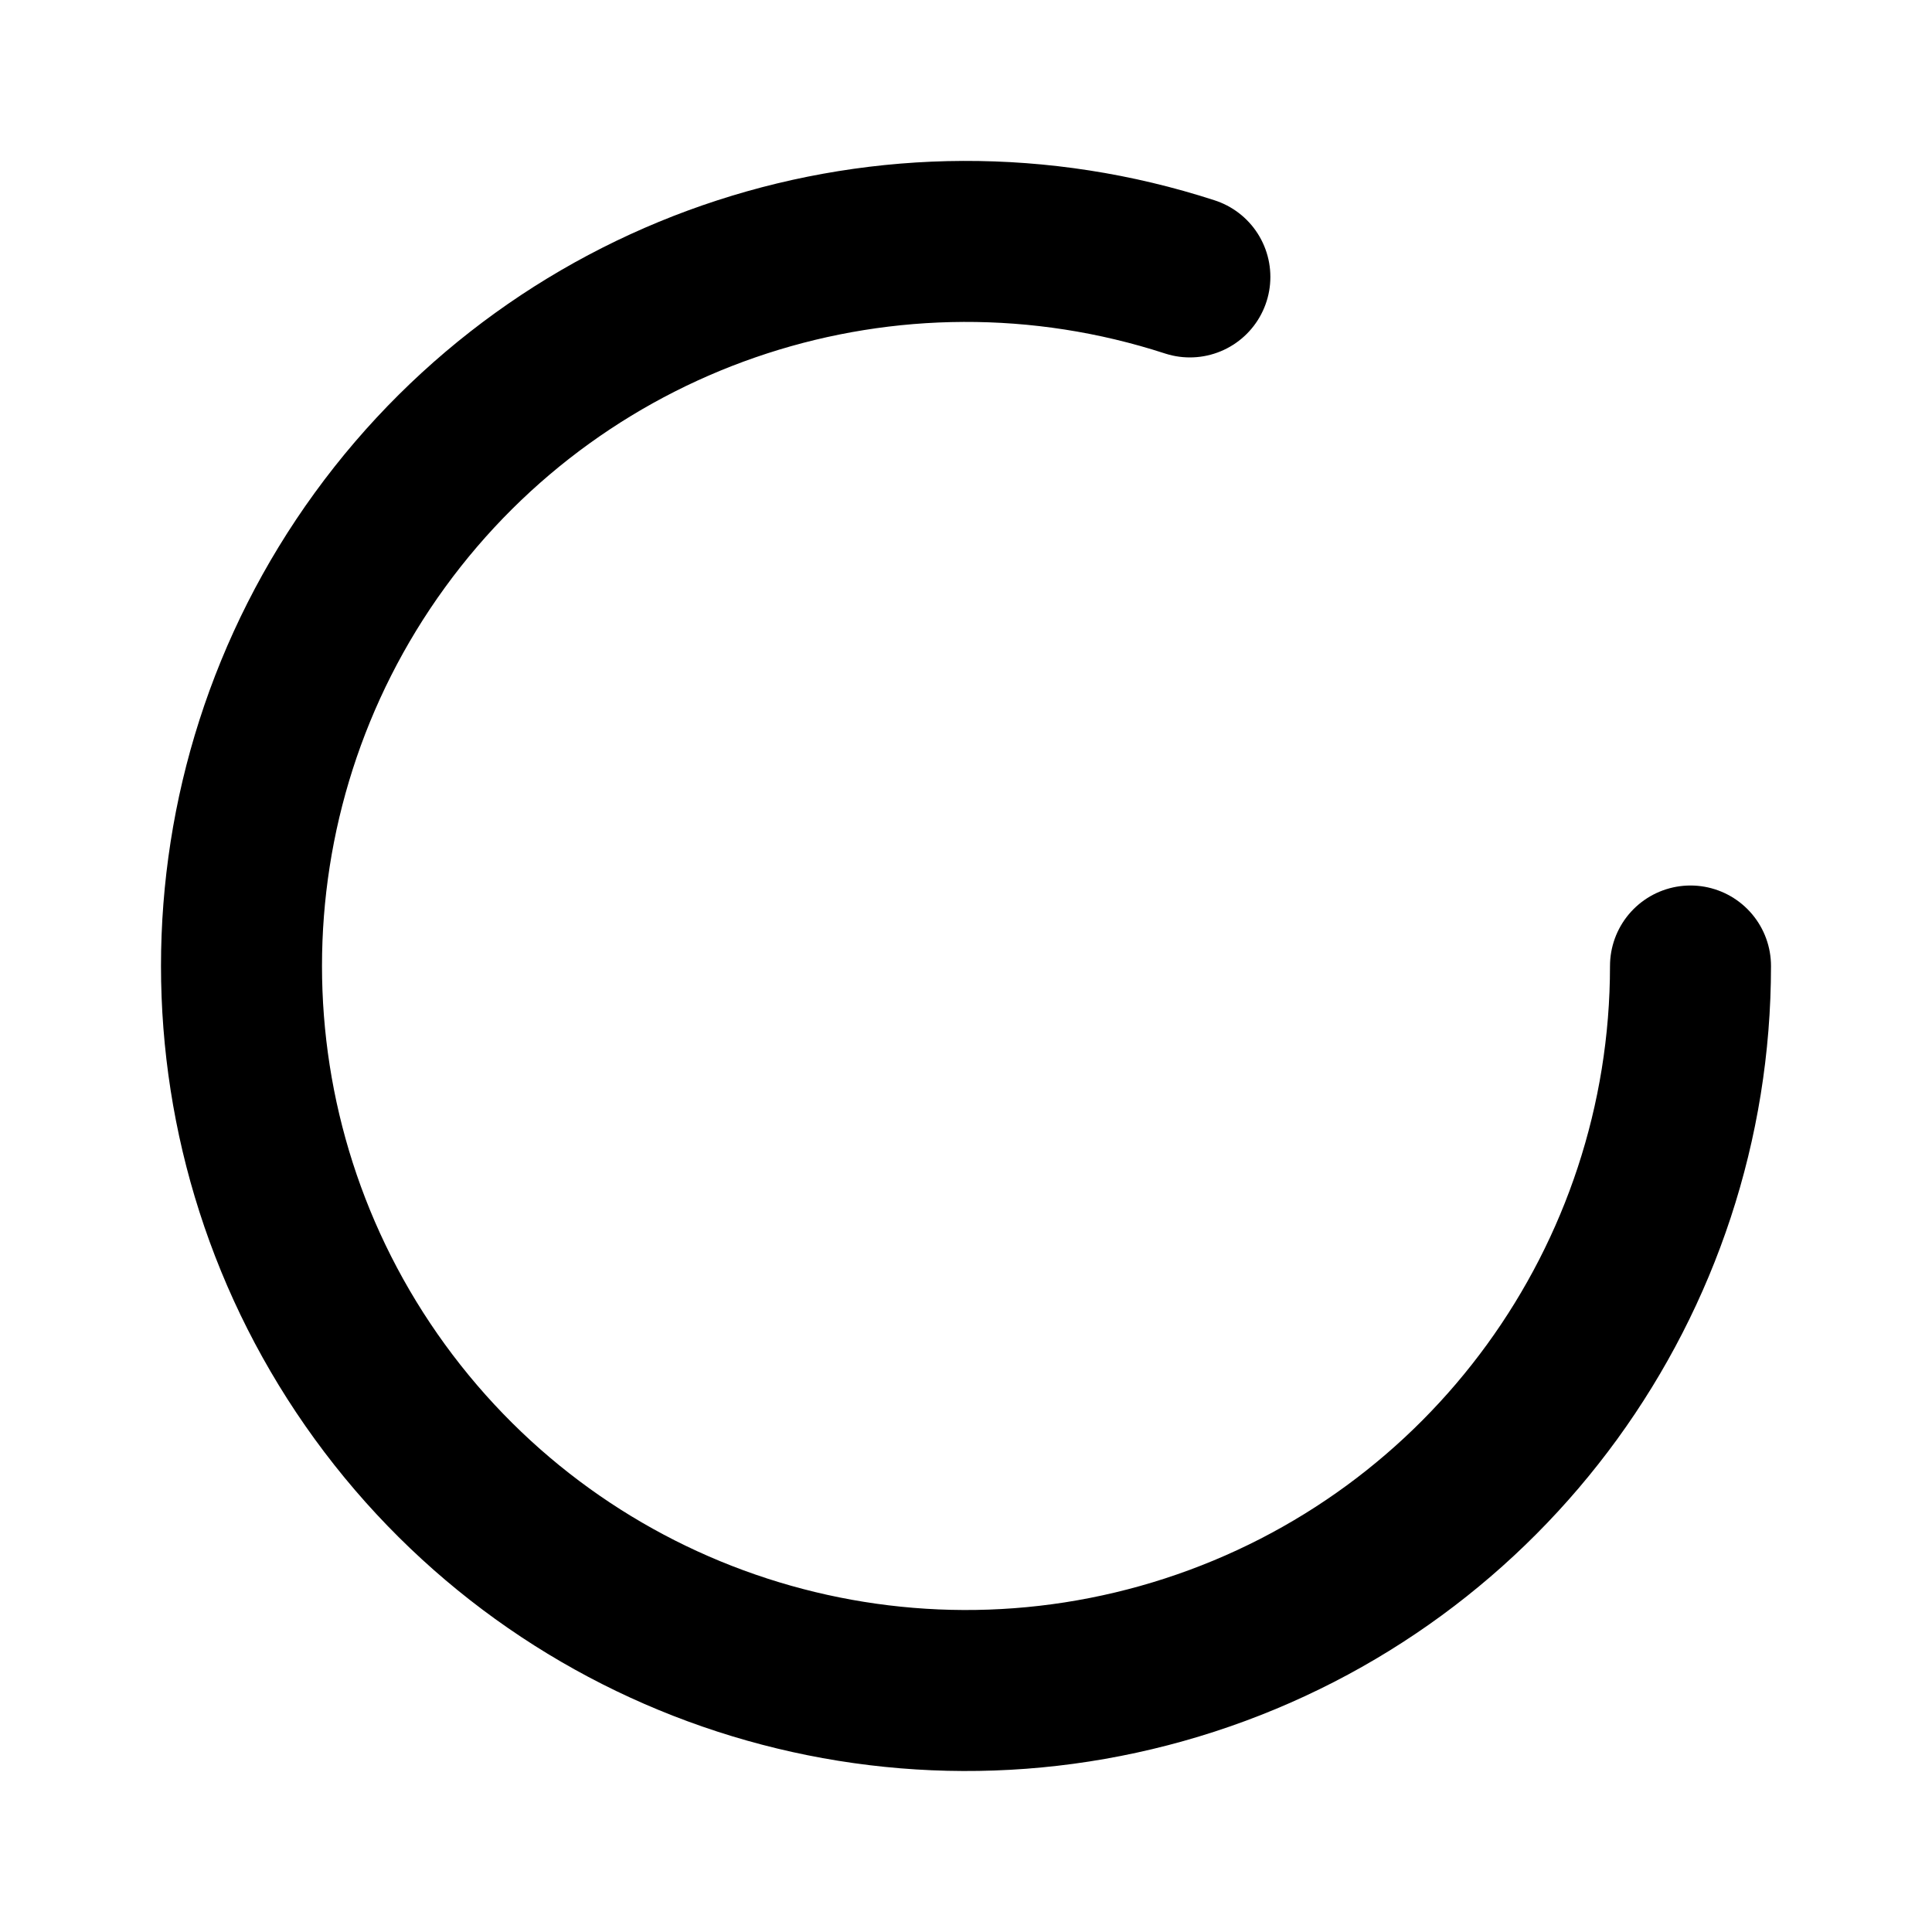
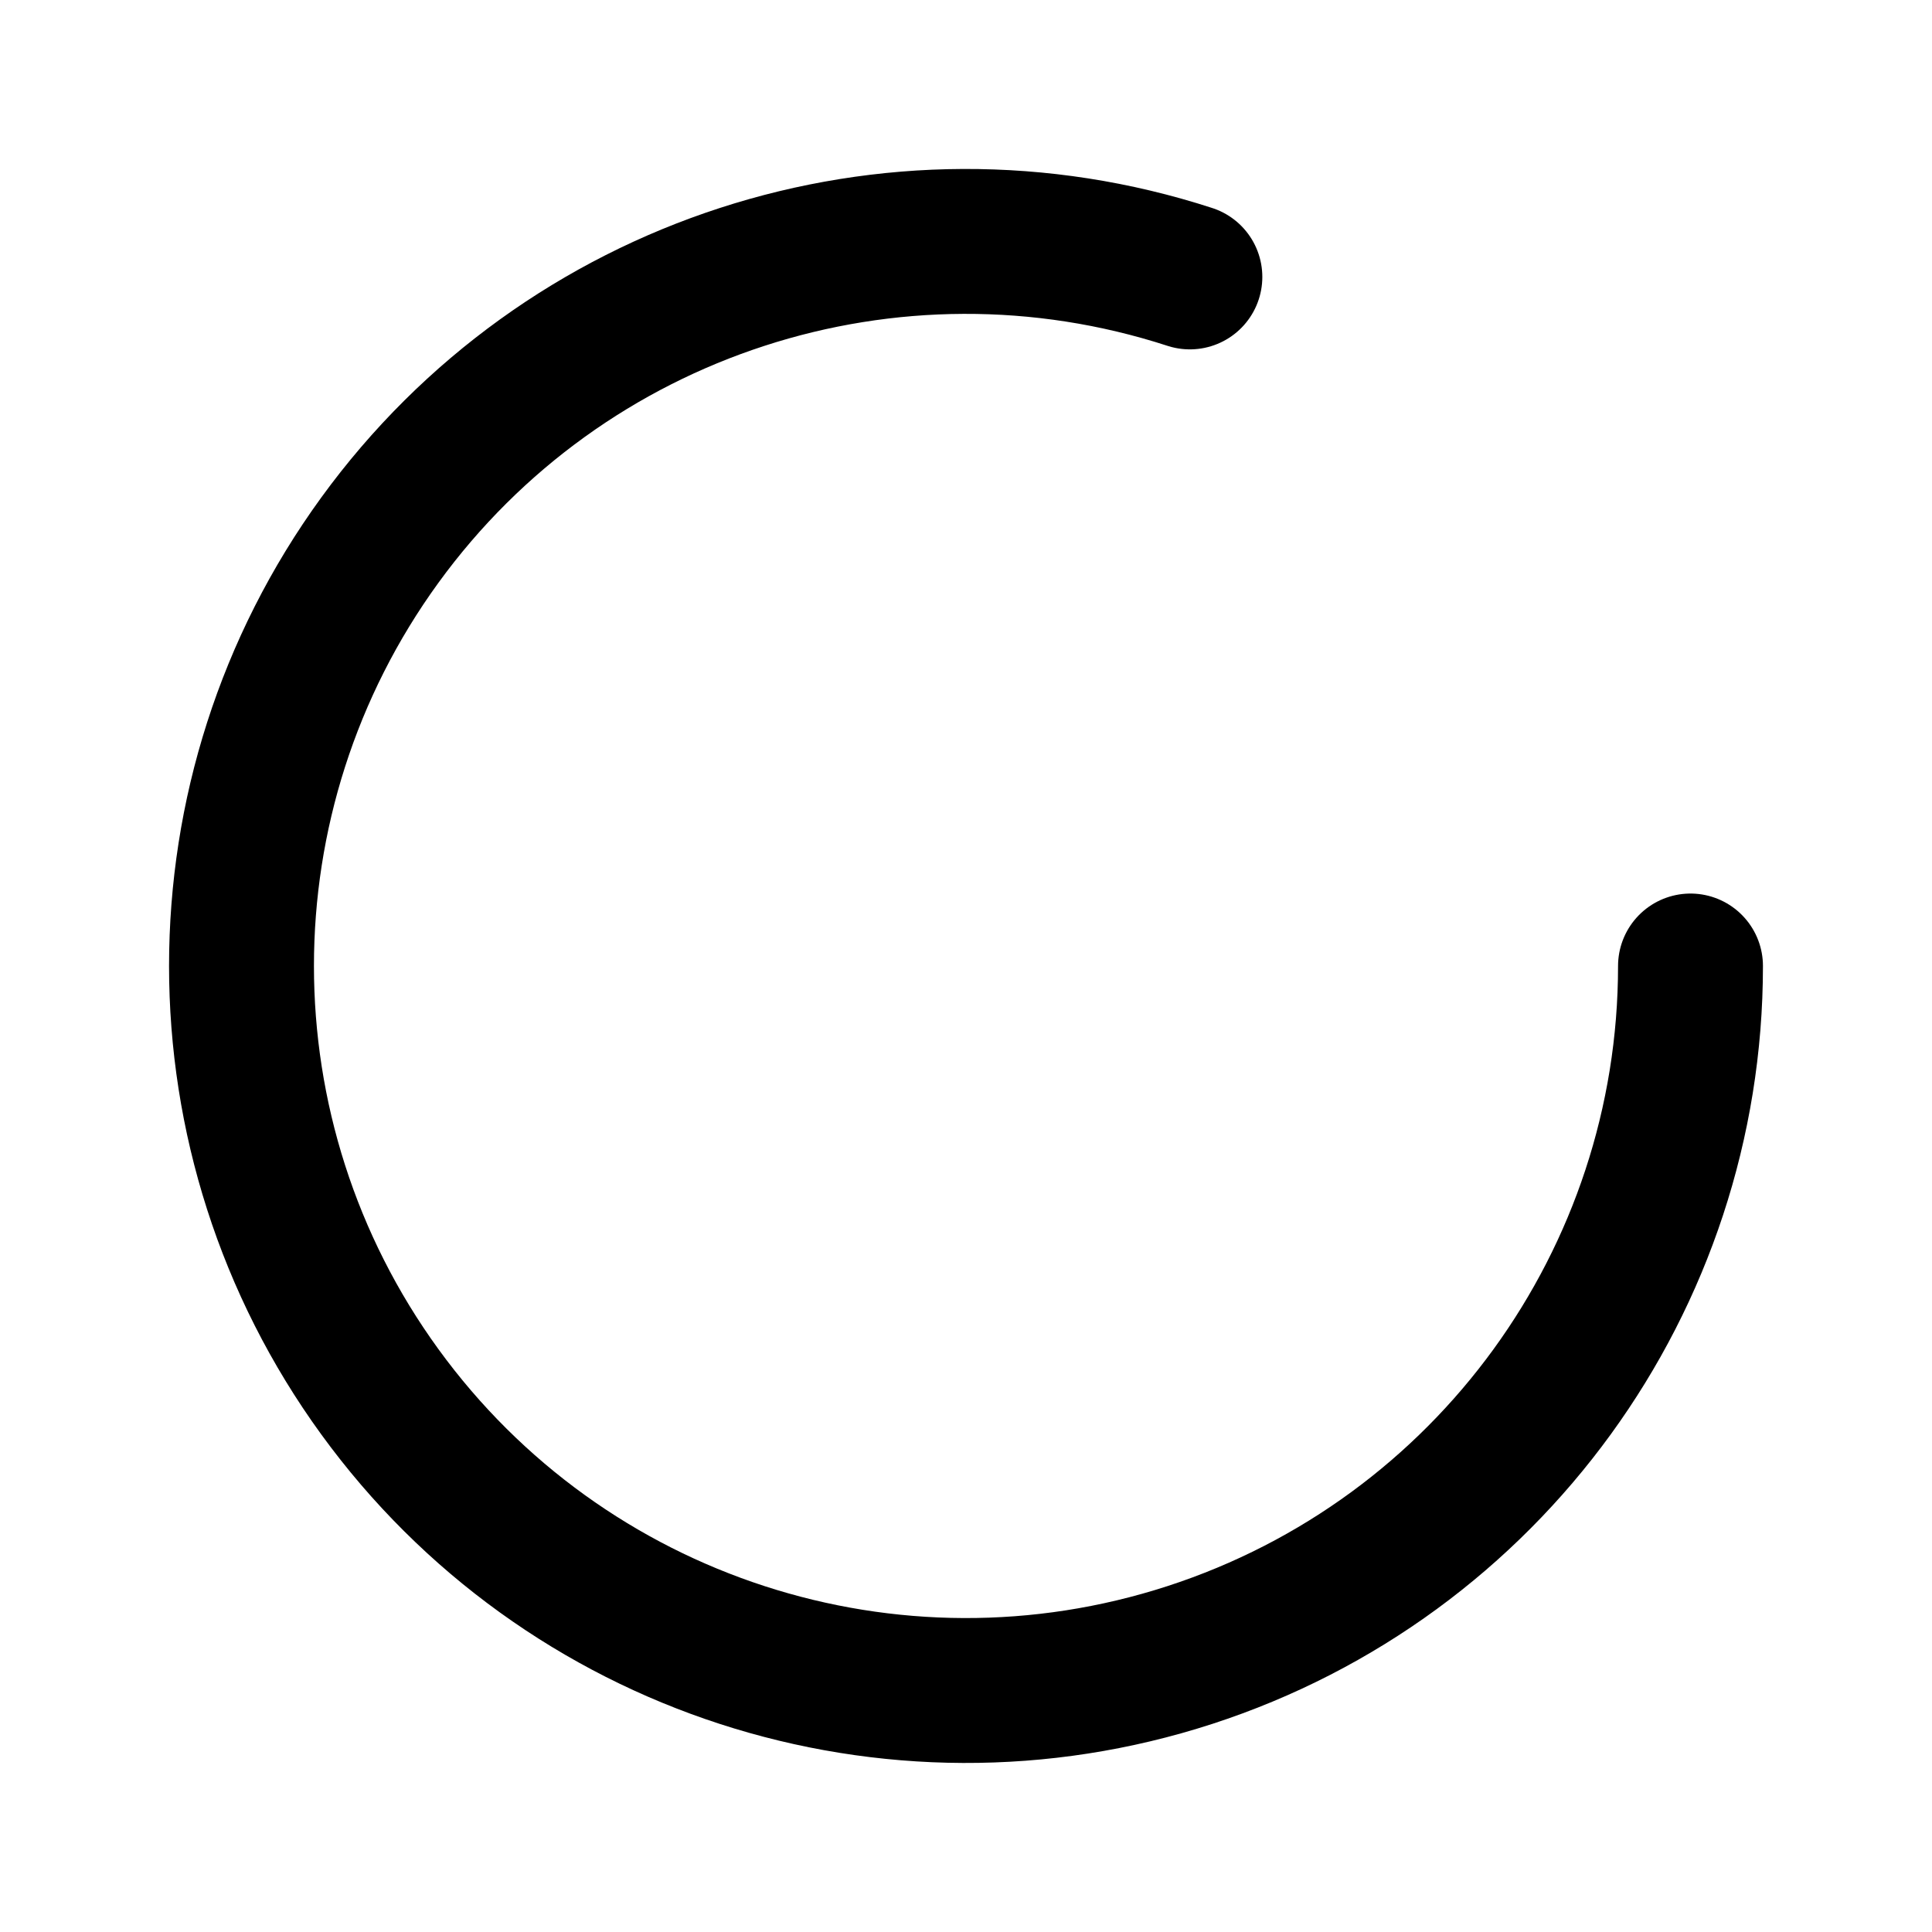
- <svg xmlns="http://www.w3.org/2000/svg" width="24" height="24" viewBox="0 0 24 24" fill="none" stroke="currentColor" stroke-width="2" stroke-linecap="round" stroke-linejoin="round">
+ <svg xmlns="http://www.w3.org/2000/svg" width="24" height="24" viewBox="0 0 24 24" fill="none" stroke="currentColor" stroke-width="1.8" stroke-linecap="round" stroke-linejoin="round">
  <path d="M21 12a9 9 0 1 1-6.219-8.56" />
</svg>
